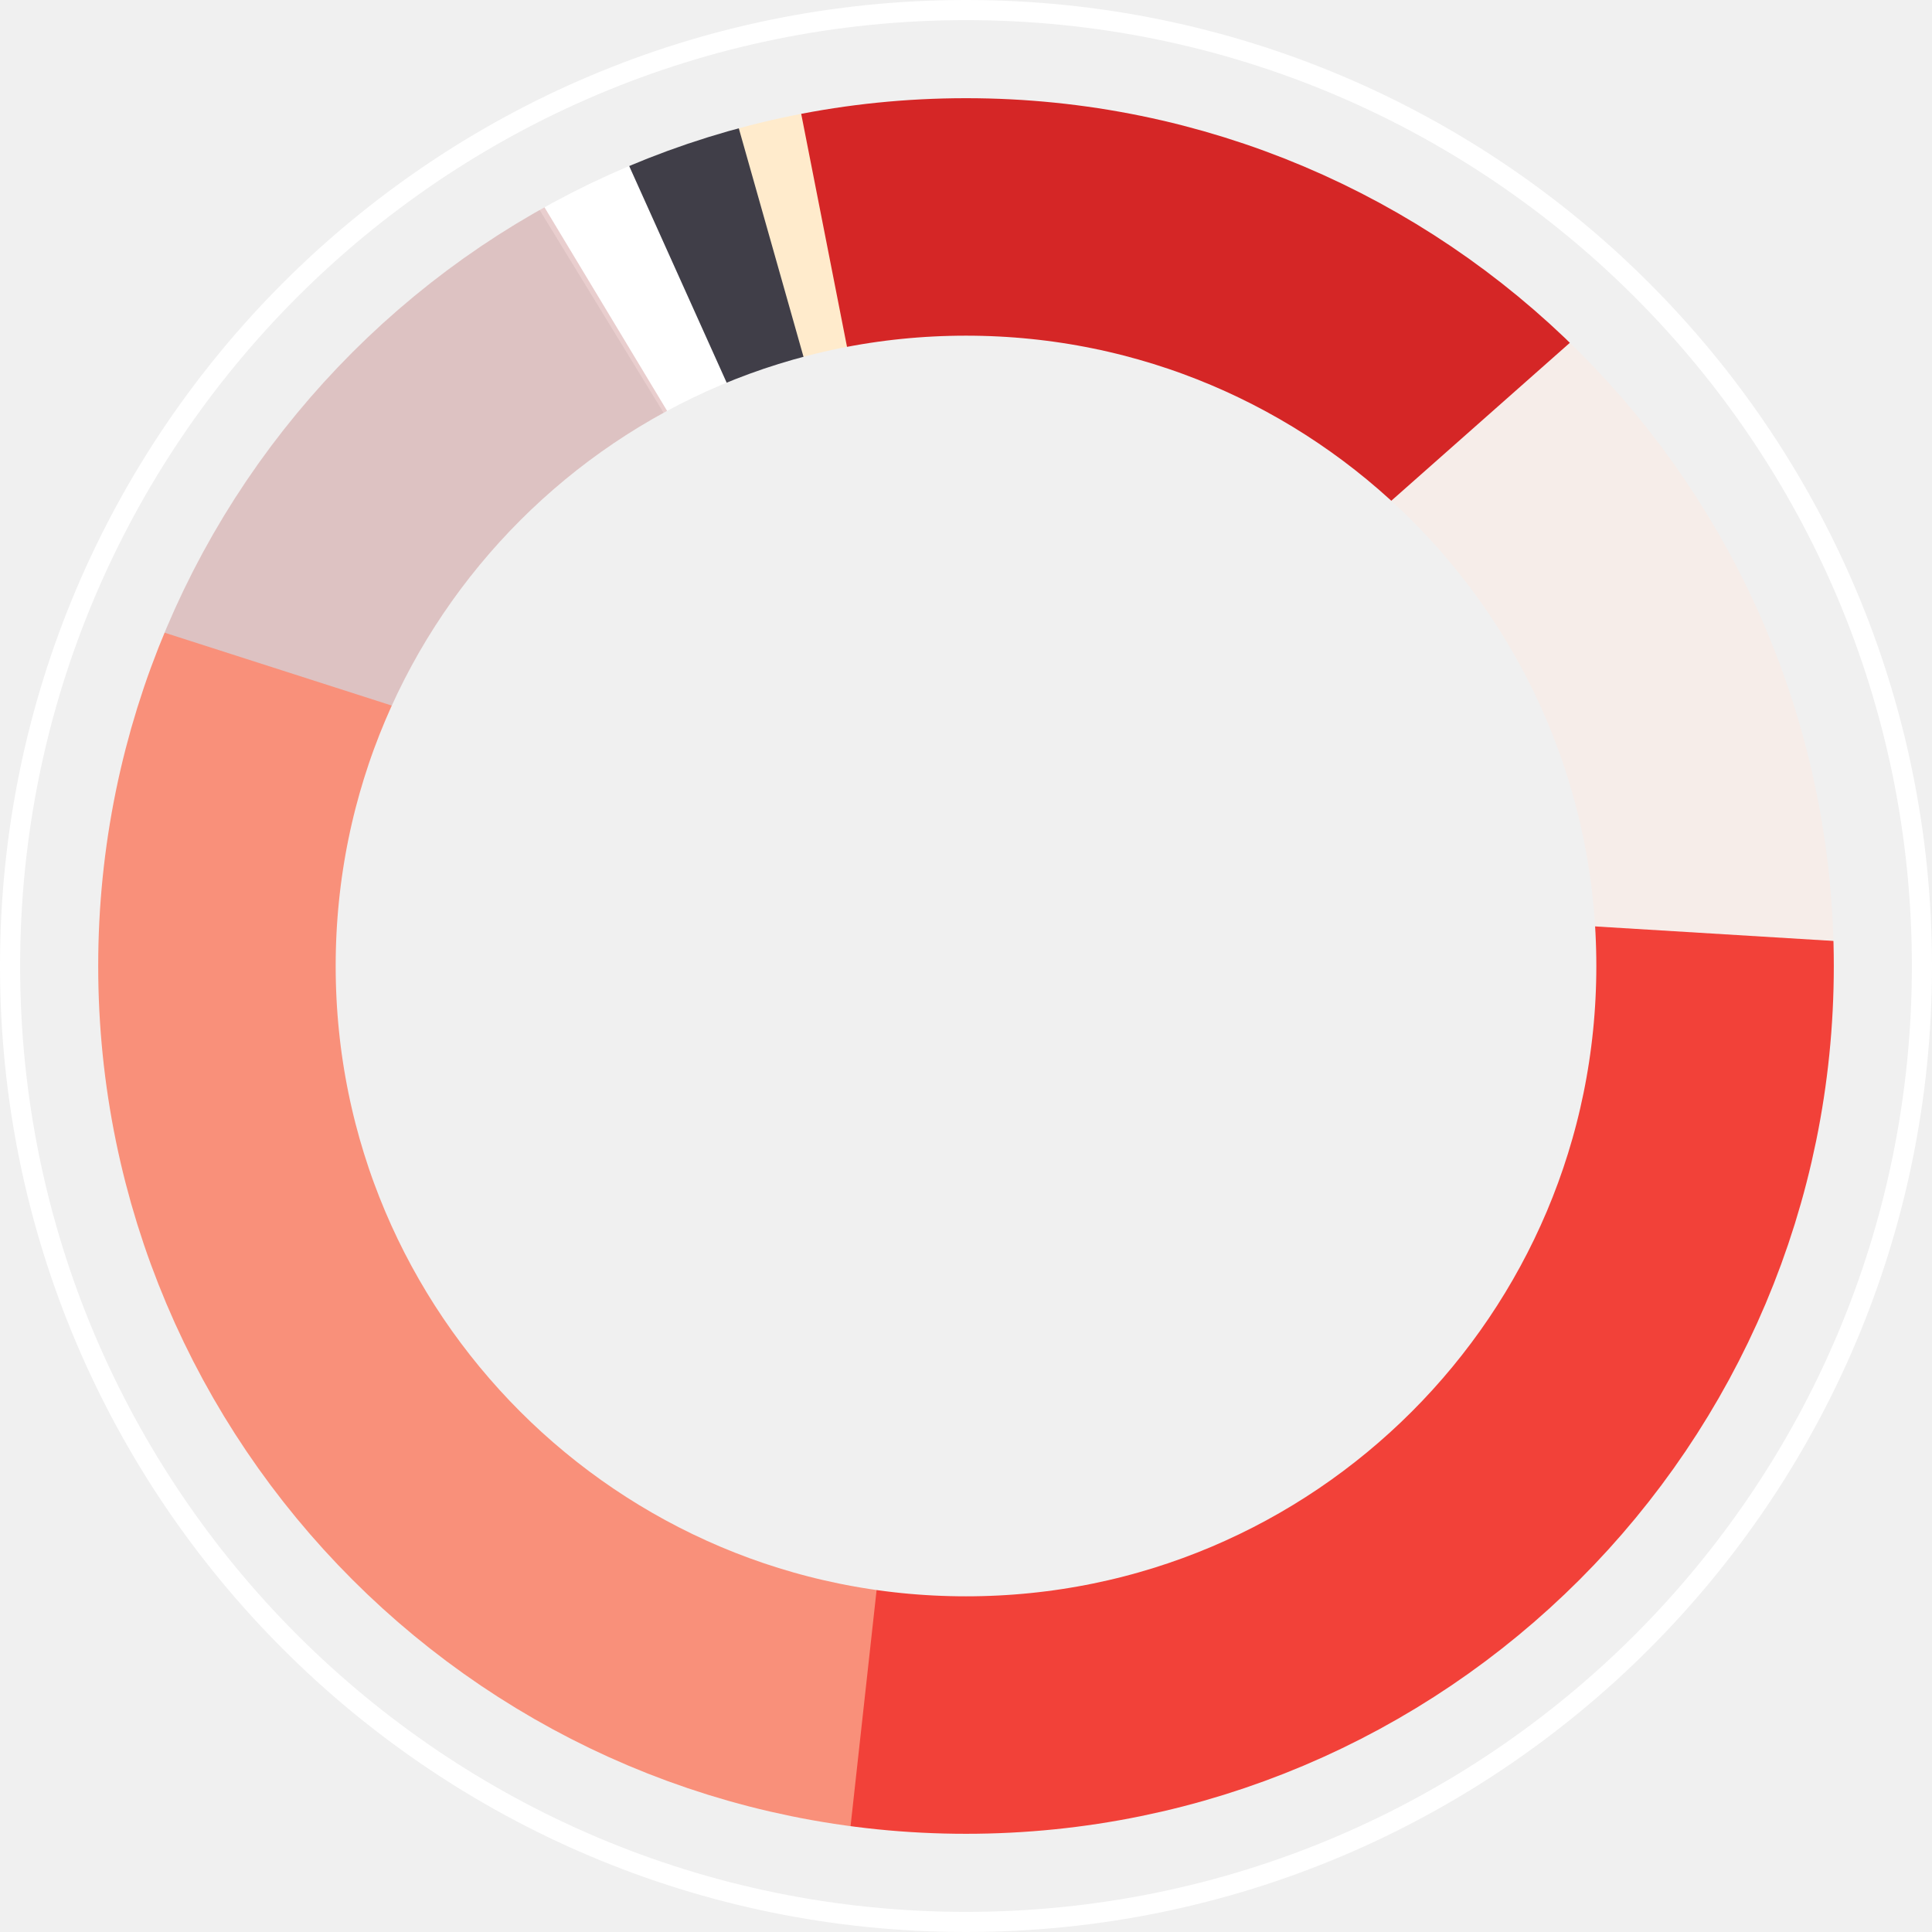
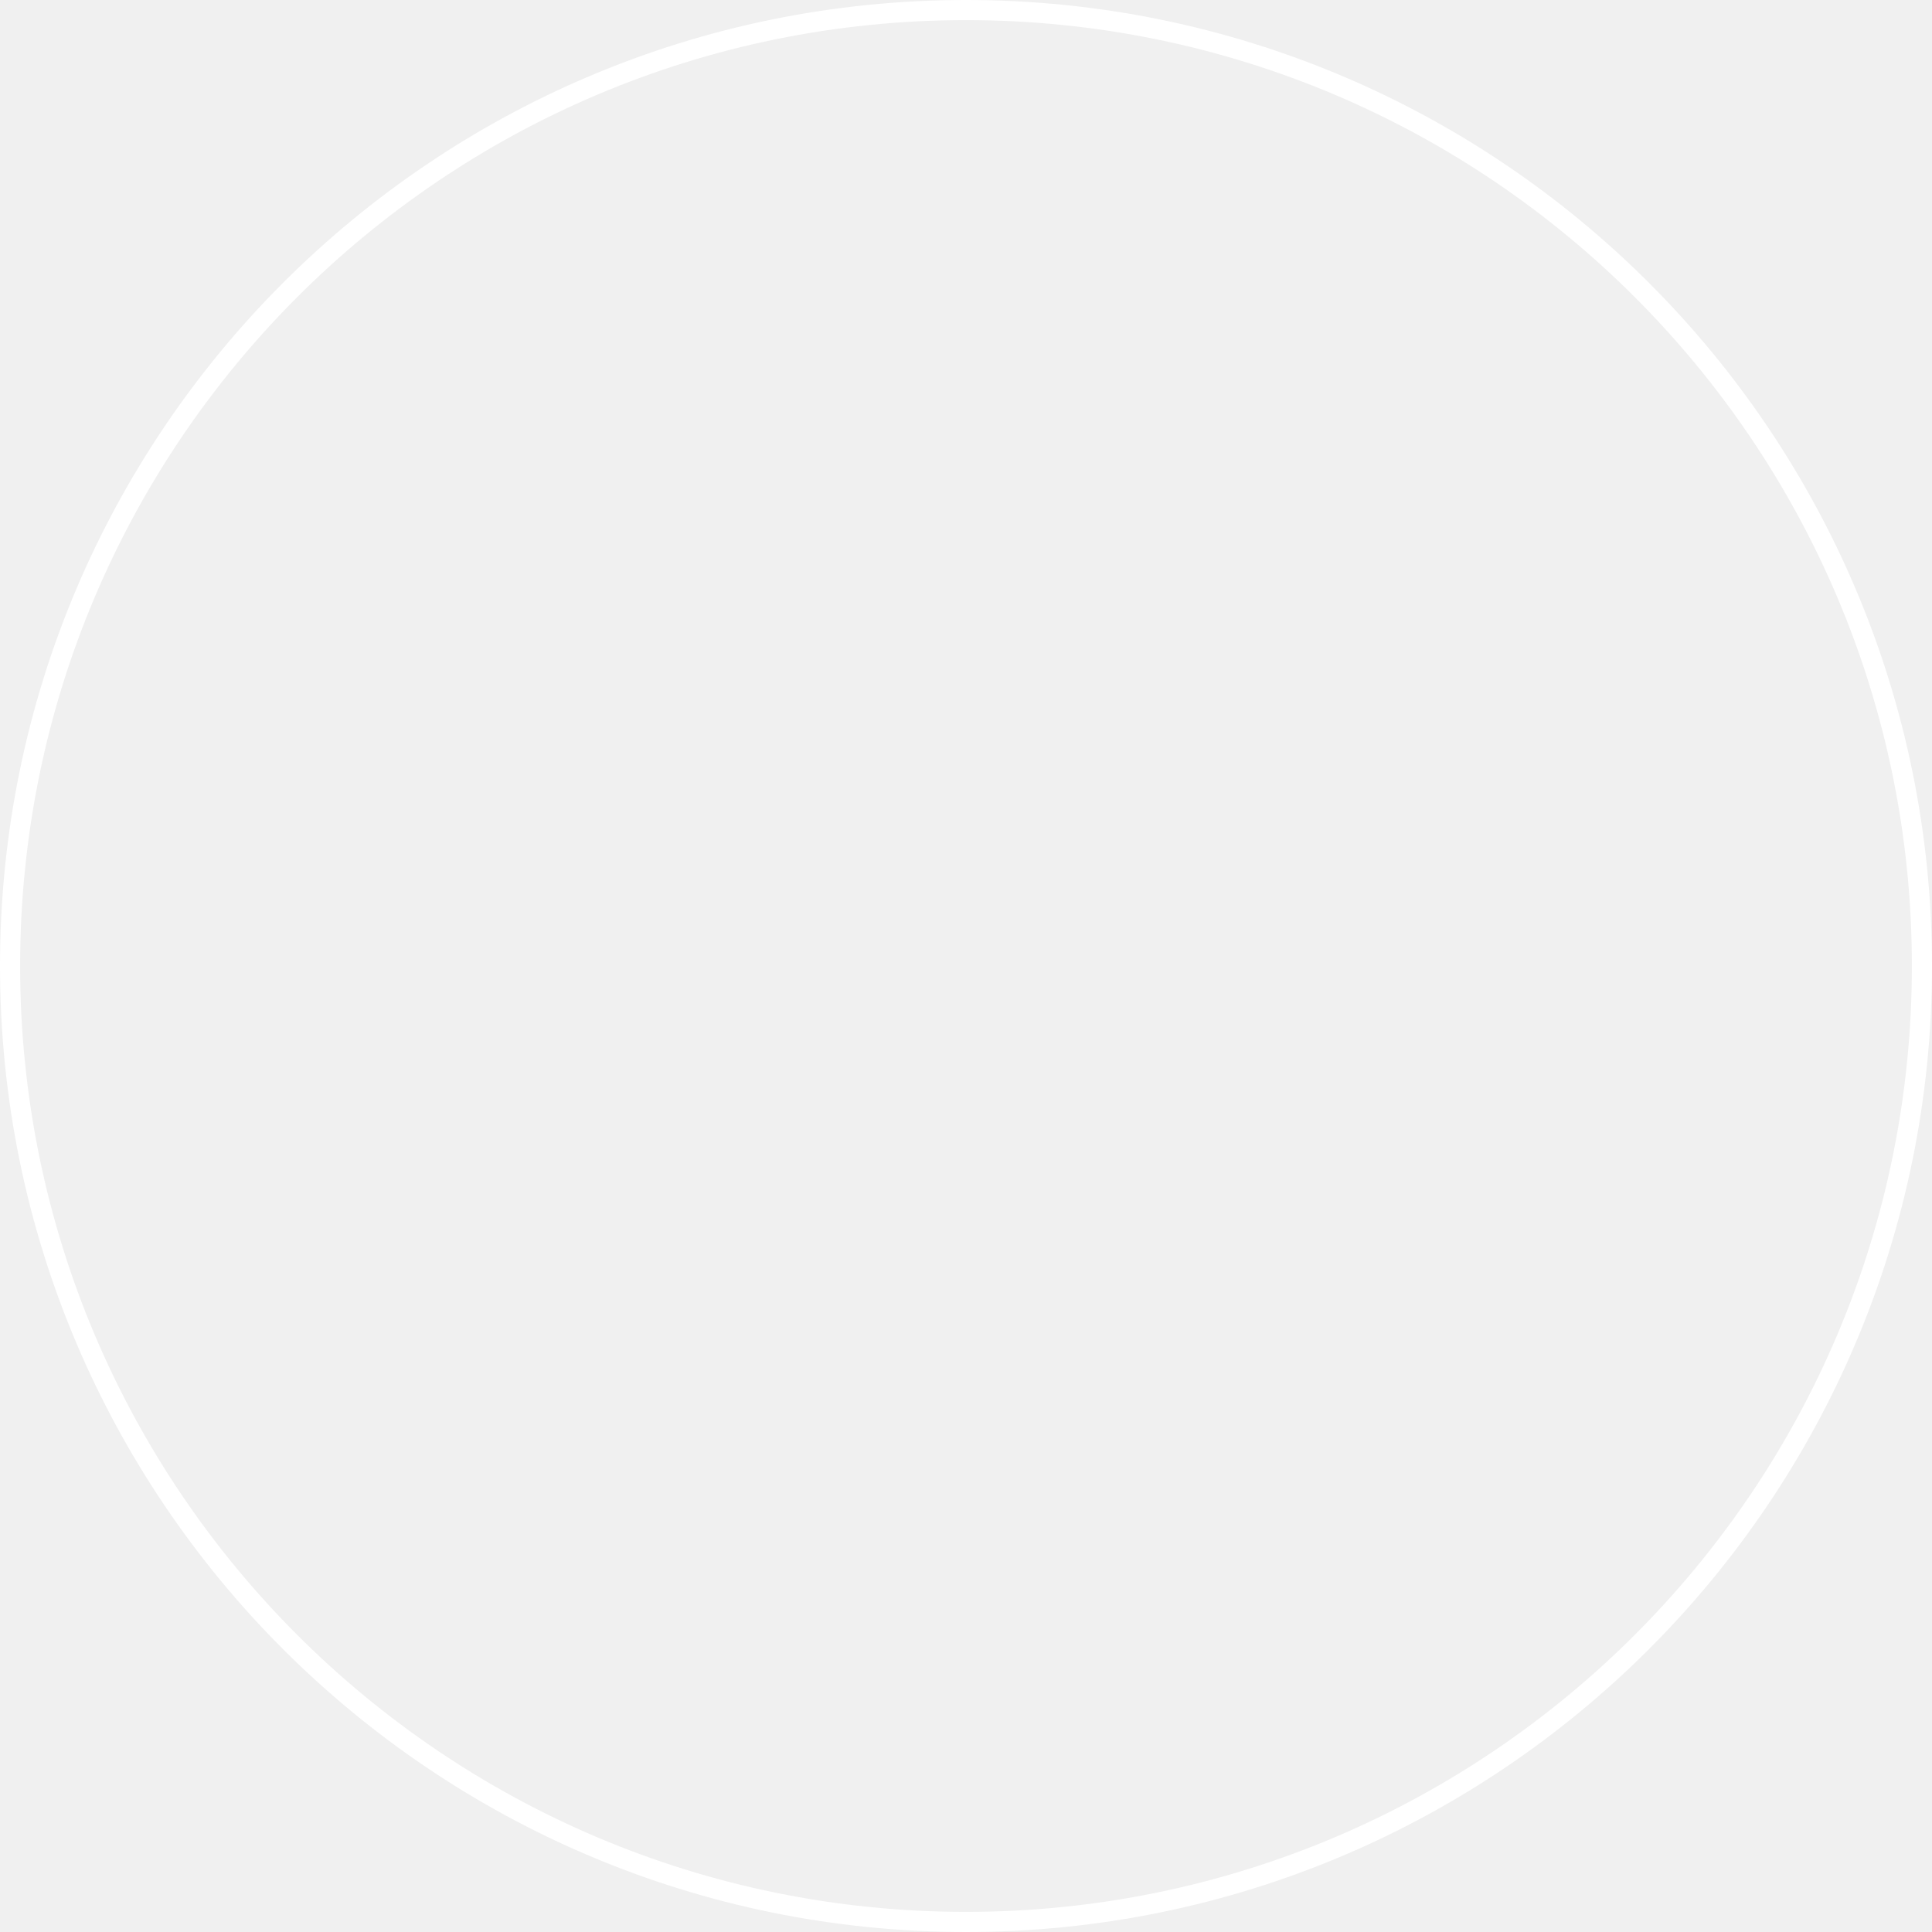
- <svg xmlns="http://www.w3.org/2000/svg" viewBox="0 0 480 480" fill="none">
-   <circle cx="240" cy="240" r="237.5" stroke="white" stroke-width="5" />
-   <mask id="mask0_667_641" style="mask-type:alpha" maskUnits="userSpaceOnUse" x="24" y="24" width="432" height="432">
-     <circle cx="240.001" cy="239.999" r="186.103" stroke="white" stroke-width="59" />
-   </mask>
-   <g mask="url(#mask0_667_641)">
-     <path d="M197.73 558.298L237.162 220.177L636.312 243.405L197.73 558.298Z" fill="#F24139" />
-     <path d="M571.631 240.853L237.11 220.461L434.042 45.675L571.631 240.853Z" fill="#F6EDE9" />
-     <path d="M182.412 -58.156L236.969 220.508L161.703 -36.596L182.412 -58.156Z" fill="#FFEBCC" />
-     <path d="M172.199 -8.227L236.969 220.508L134.469 2.553L172.199 -8.227Z" fill="#403E48" />
-     <path d="M141.845 9.078L236.969 220.508L115.178 21.277L141.845 9.078Z" fill="white" />
-     <path d="M429.219 50.499L236.872 220.646L184.963 -43.403L429.219 50.499Z" fill="#D52626" />
-     <path opacity="0.2" d="M63.26 -68.085L236.898 220.236L-40.002 212.766L63.26 -68.085Z" fill="#930B09" />
-     <path d="M-208.51 77.165L237.083 220.143L200.282 553.76L-208.51 77.165Z" fill="#F9907A" />
-   </g>
+ <svg xmlns="http://www.w3.org/2000/svg" id="Camada_1" version="1.1" viewBox="0 0 480 480">
+   <defs>
+     <style>
+       .st0 {
+         fill: none;
+         stroke: #fff;
+         stroke-width: 5px;
+       }
+     </style>
+   </defs>
+   <circle class="st0" cx="240" cy="240" r="237.5" />
</svg>
